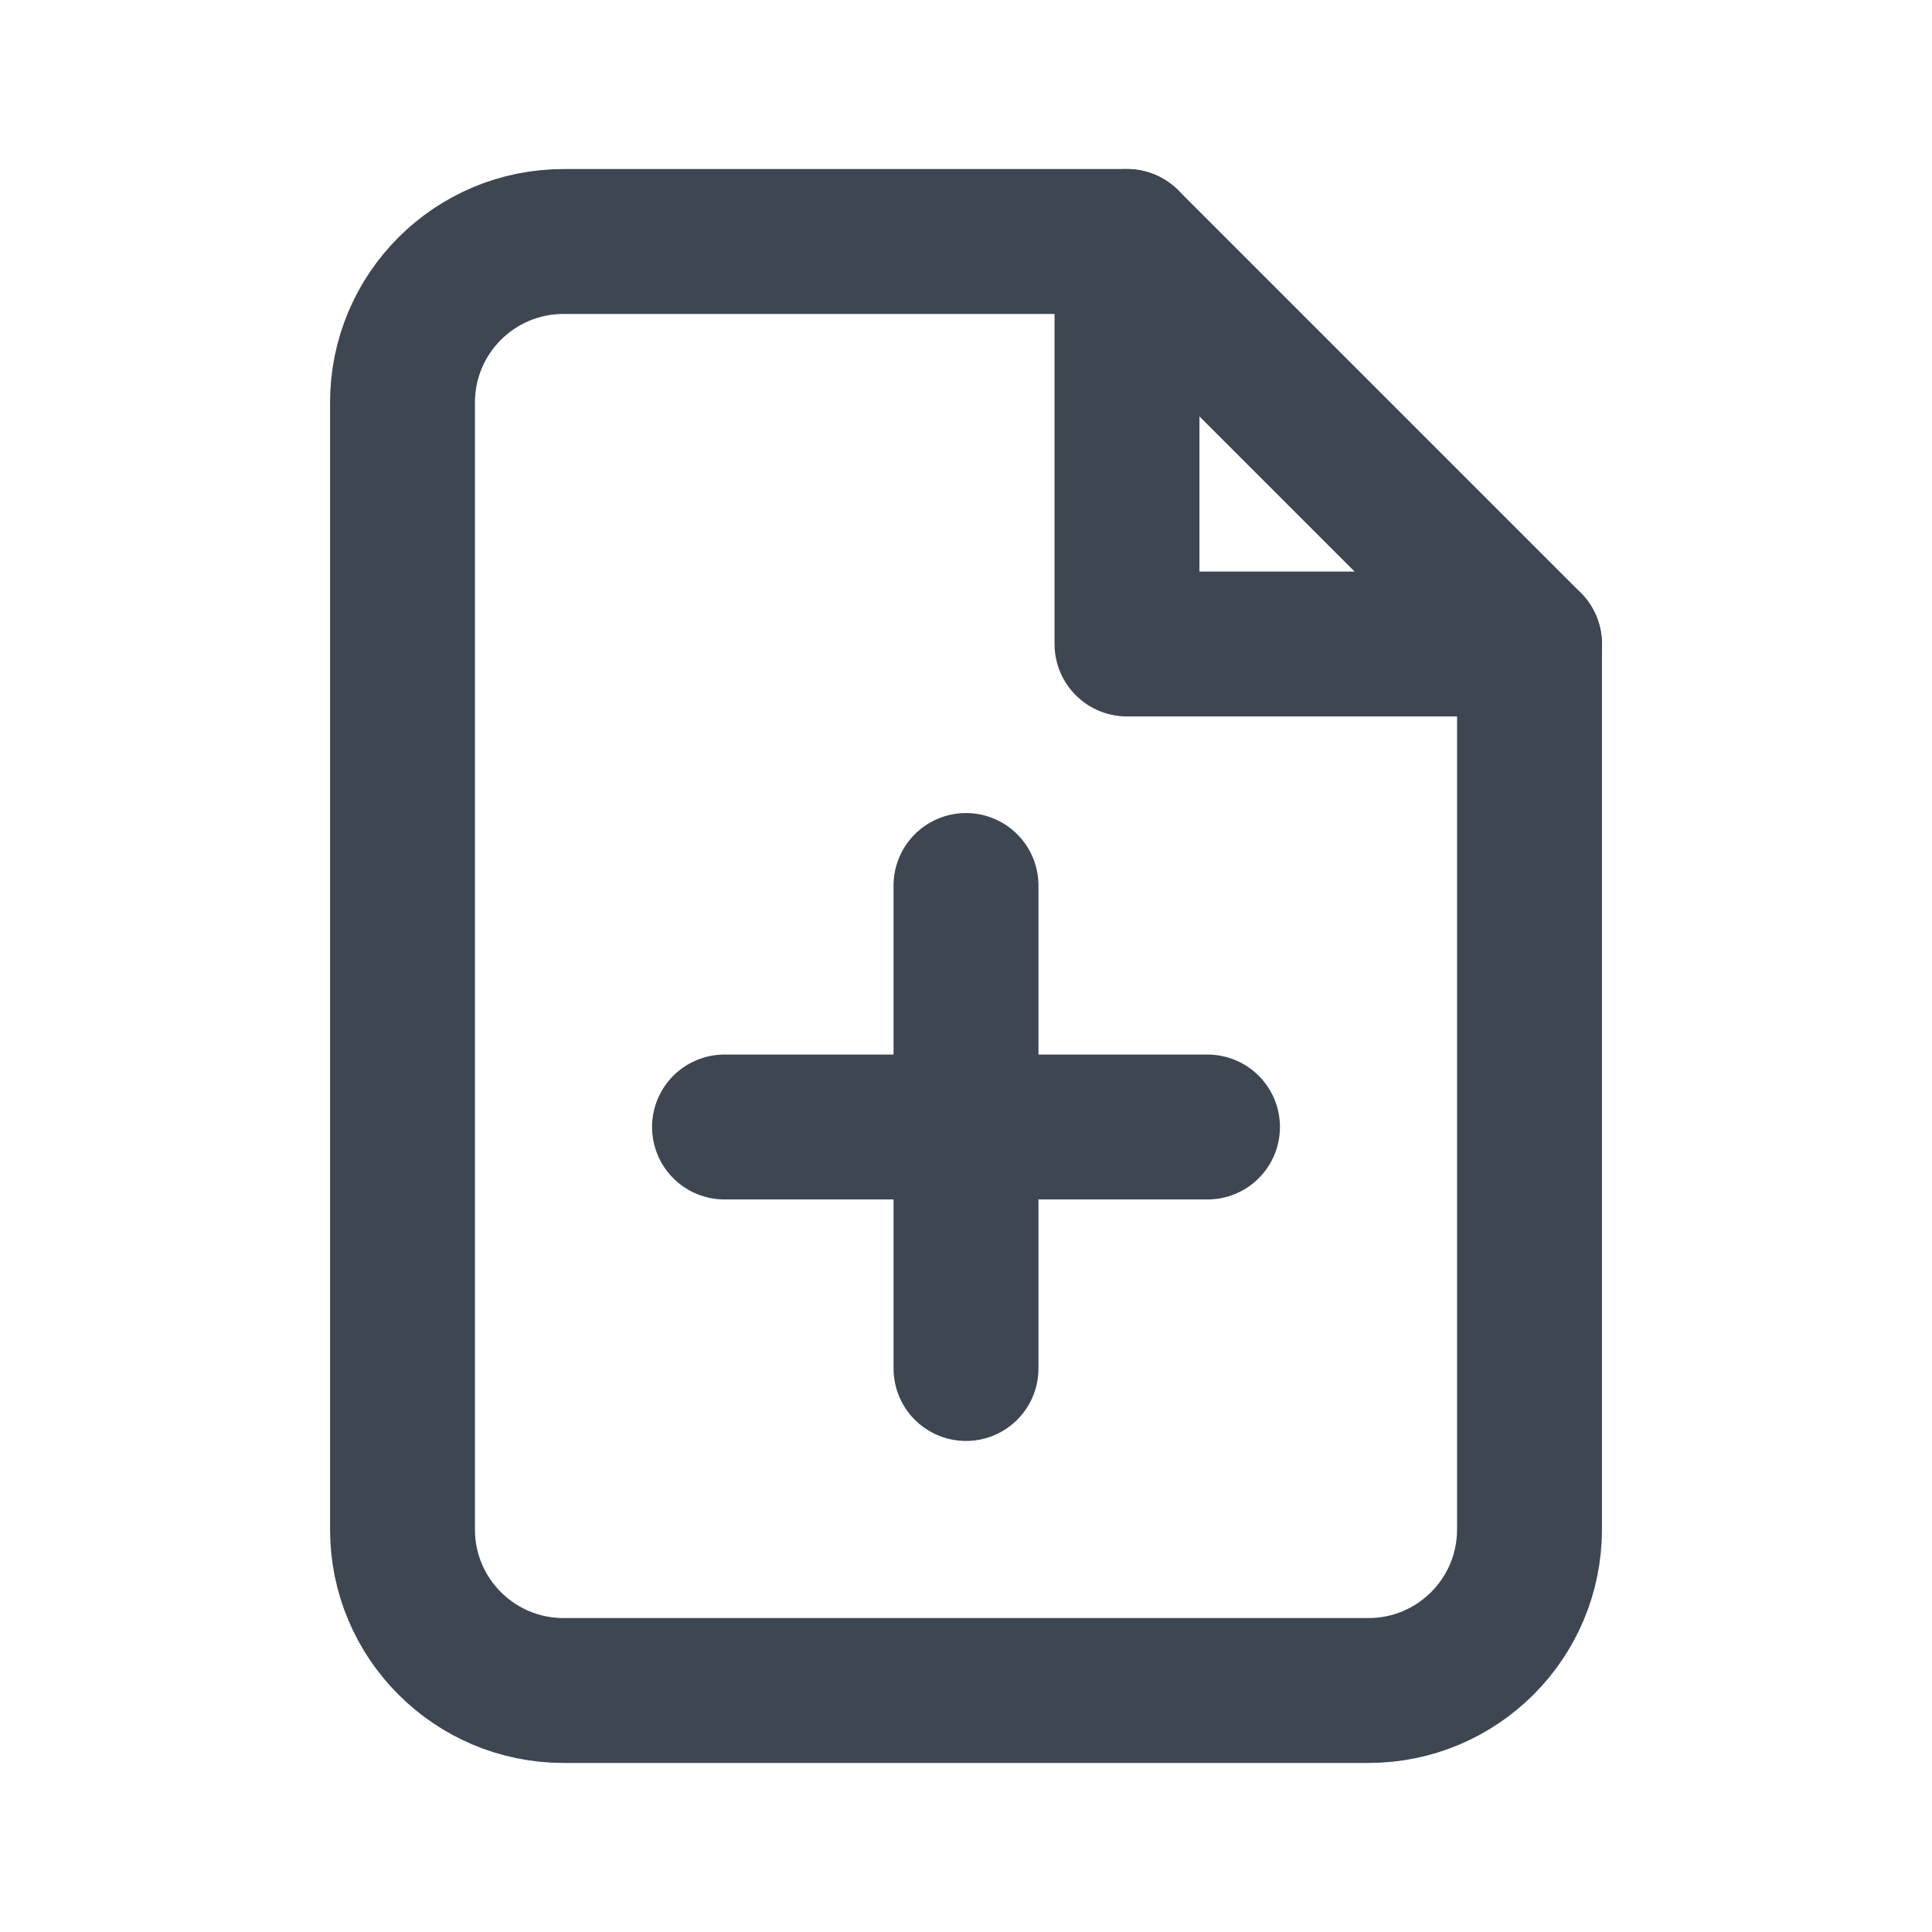
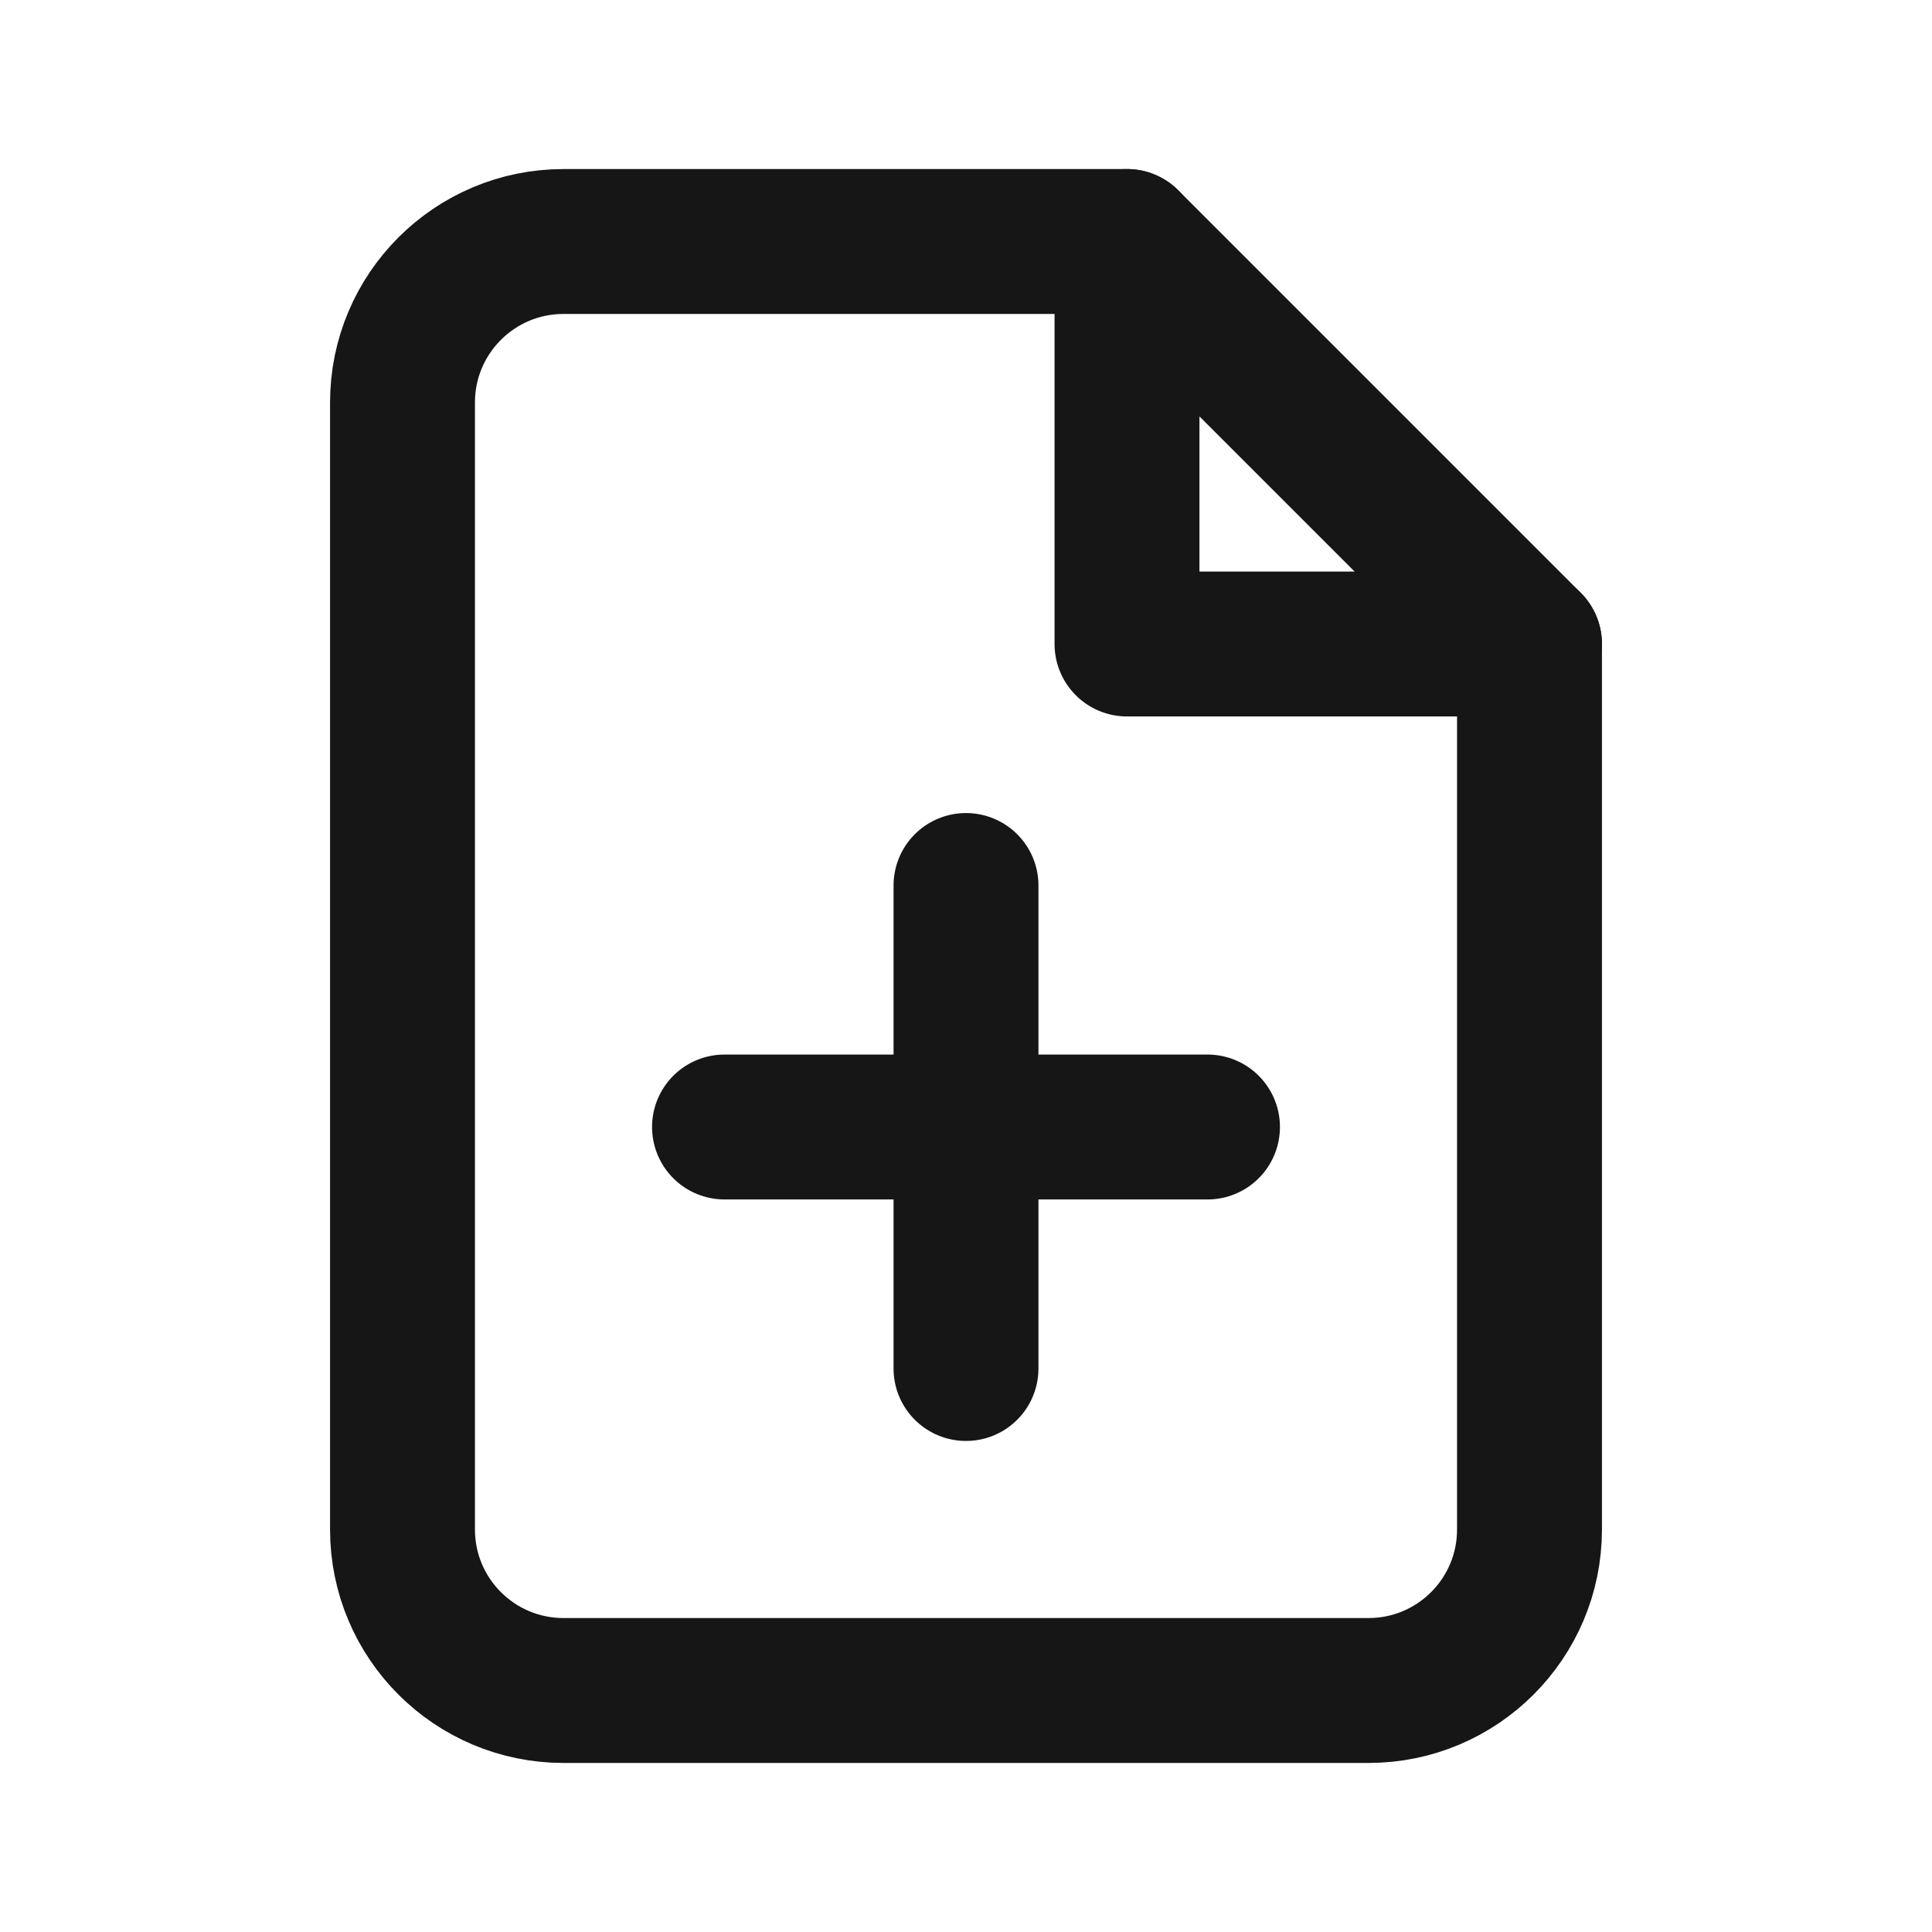
- <svg xmlns="http://www.w3.org/2000/svg" width="24" height="24" viewBox="0 0 24 24" fill="none" stroke="#3E4652" stroke-width="1.8" stroke-linecap="round" stroke-linejoin="round">
+ <svg xmlns="http://www.w3.org/2000/svg" width="24" height="24" viewBox="0 0 24 24" fill="none" stroke="#161616" stroke-width="1.8" stroke-linecap="round" stroke-linejoin="round">
  <path d="M14 3H7a2 2 0 0 0-2 2v14a2 2 0 0 0 2 2h10a2 2 0 0 0 2-2V8z" />
  <path d="M14 3v5h5" />
  <path d="M12 11v6M9 14h6" />
</svg>
